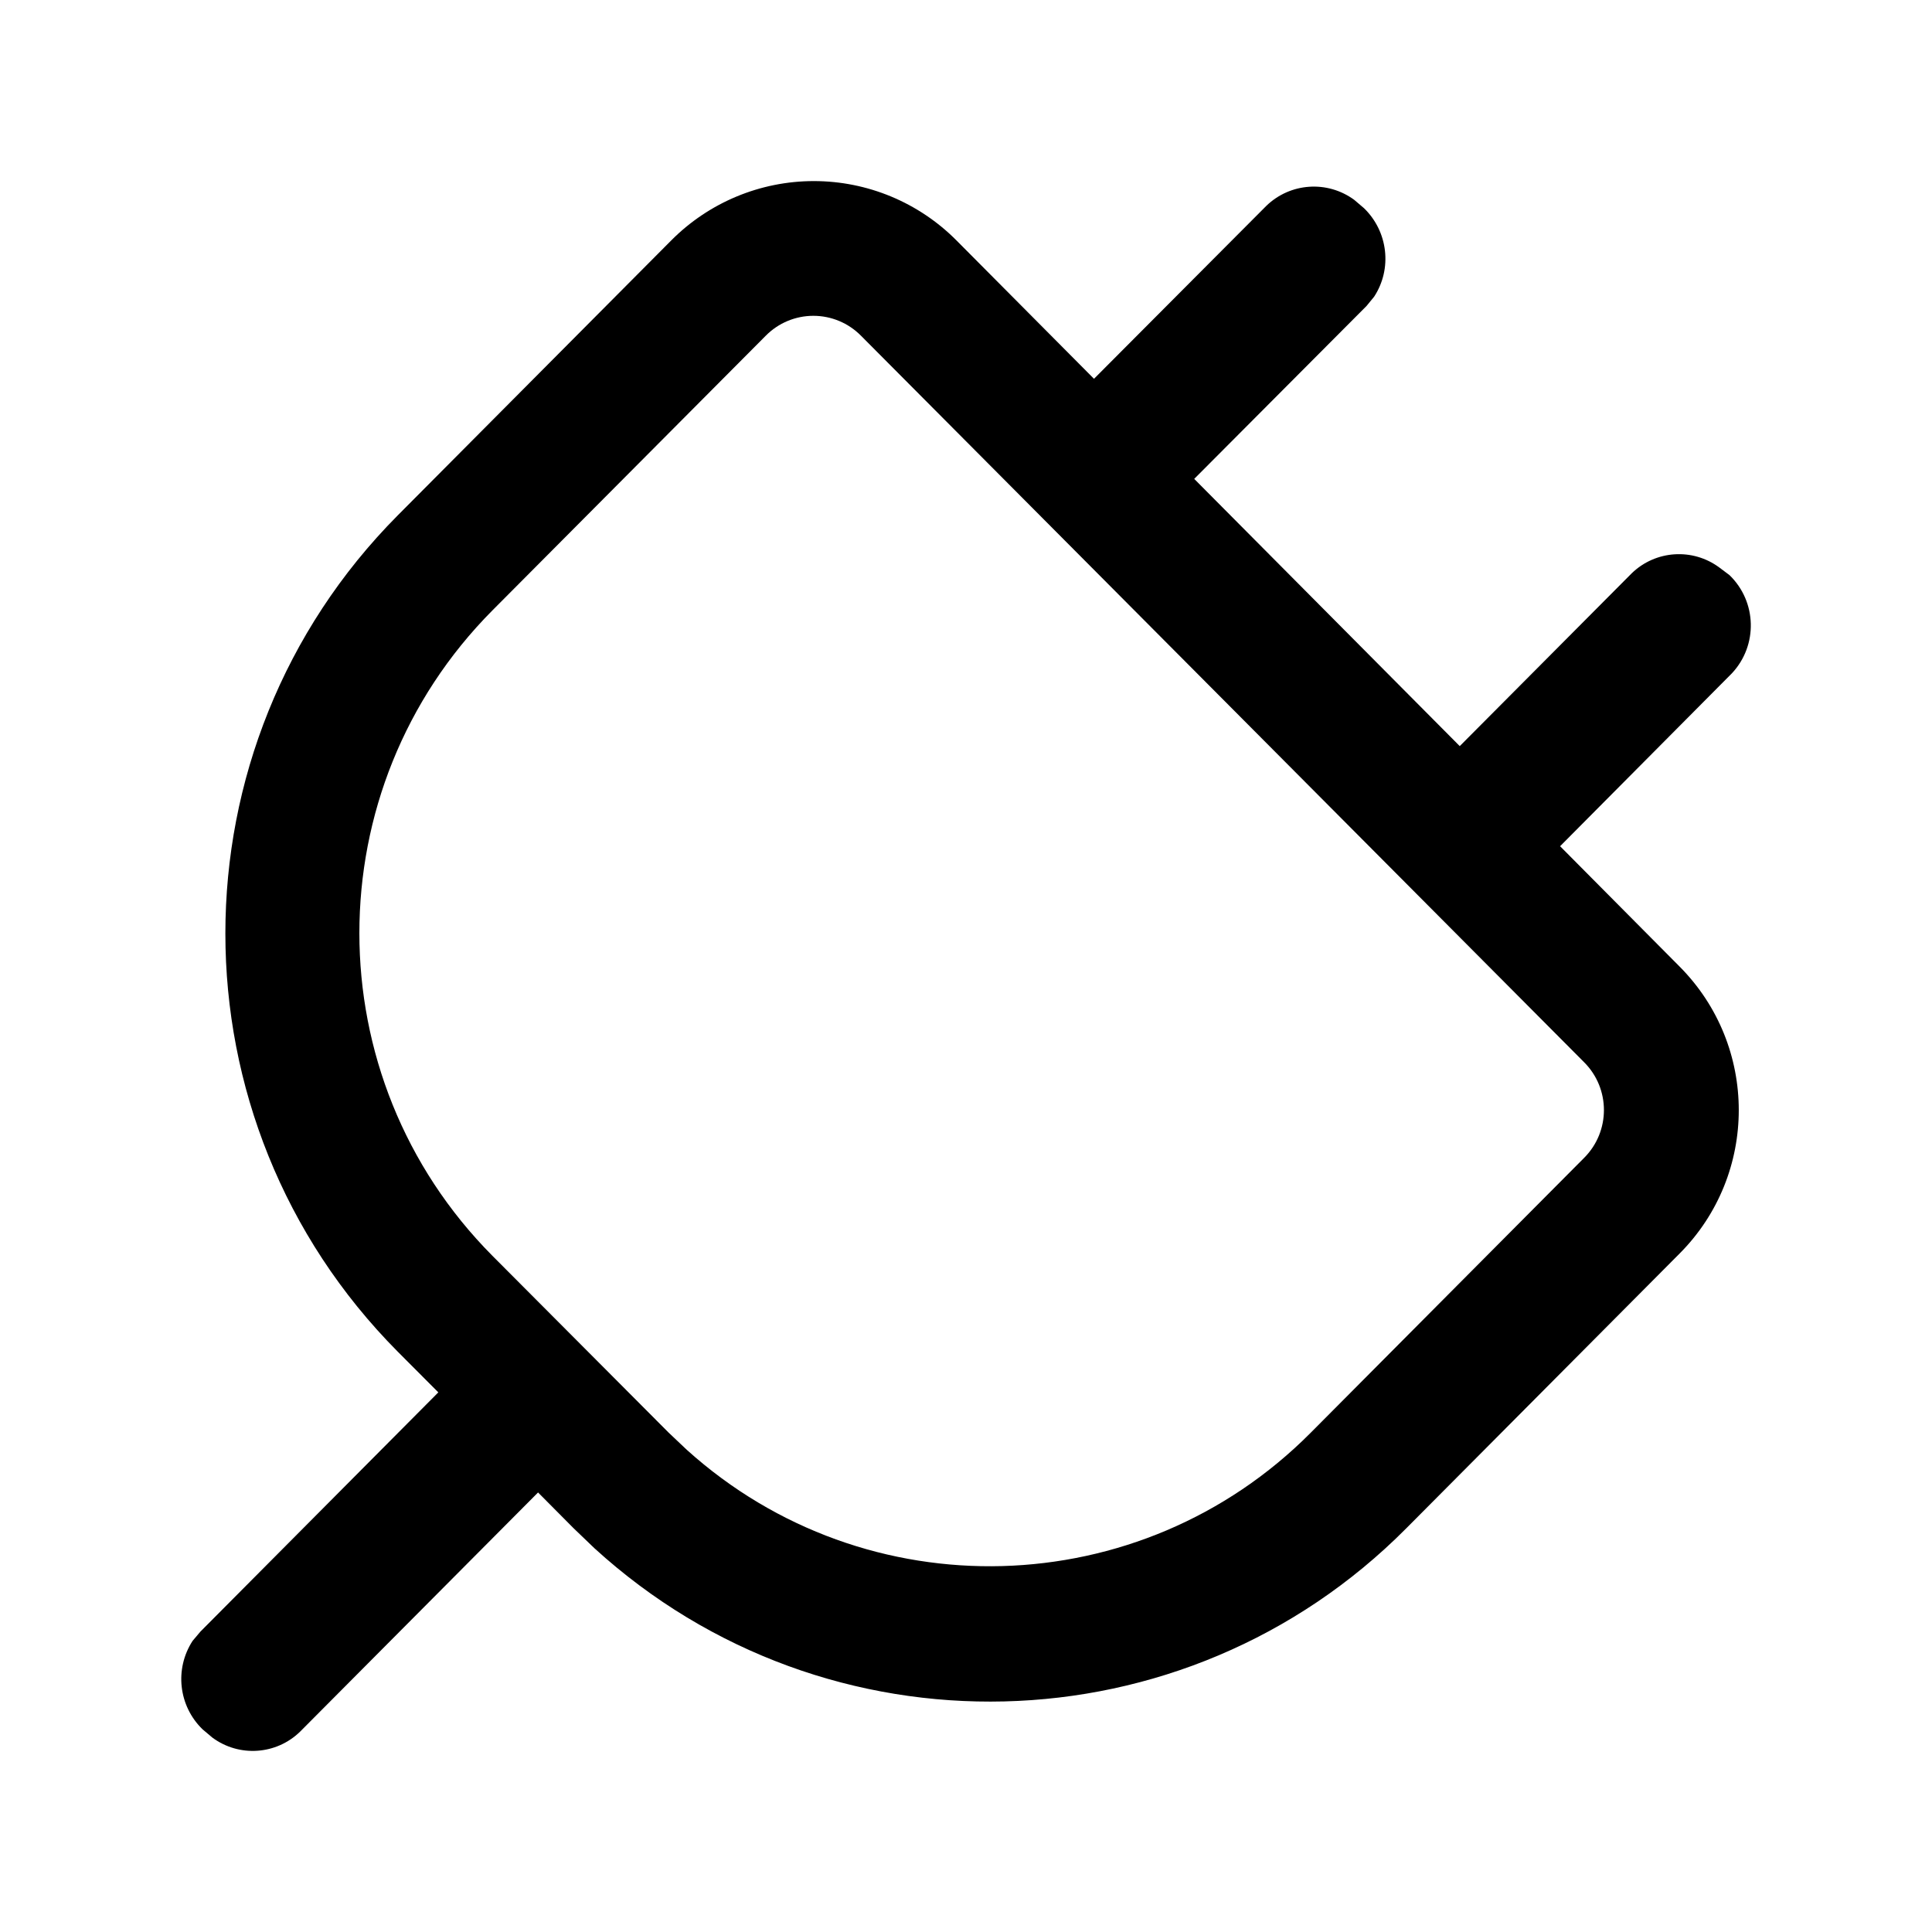
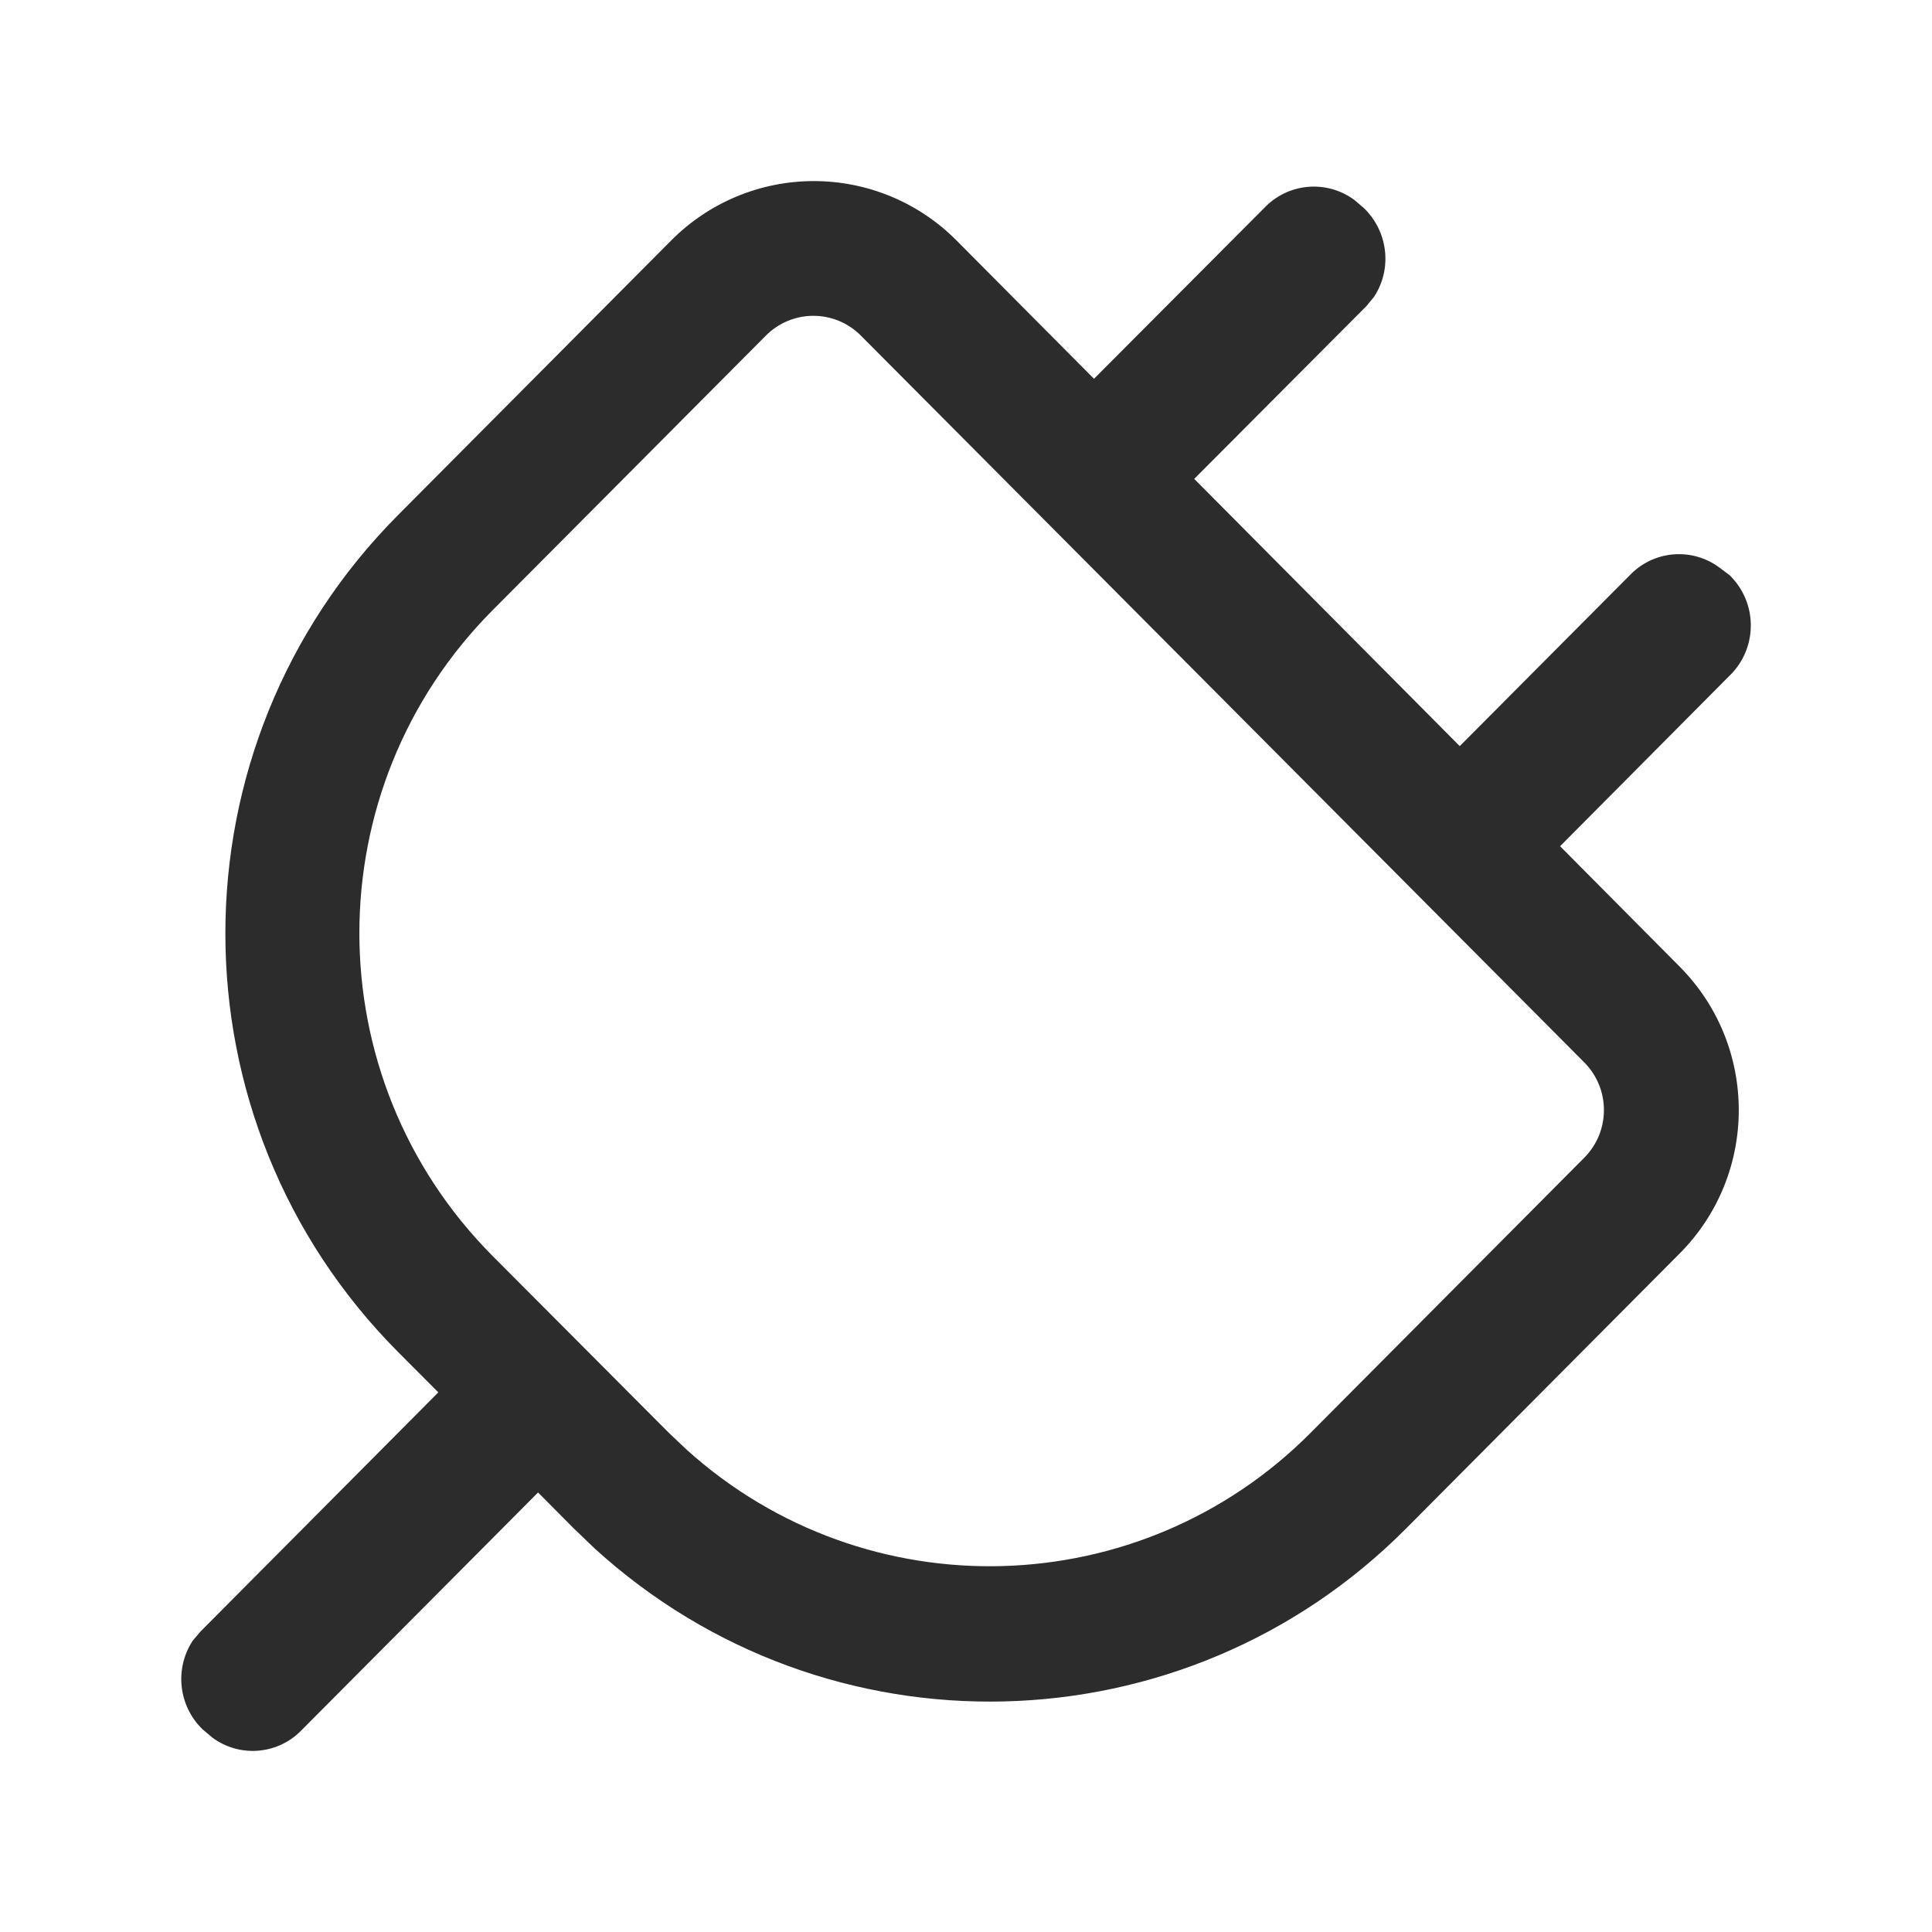
<svg xmlns="http://www.w3.org/2000/svg" t="1787709148263" class="icon" viewBox="0 0 1024 1024" version="1.1" p-id="13992" width="200" height="200">
-   <path d="M916.672 304.832a37.12 37.12 0 0 1 1.28 52.032L826.88 448.512l63.36 63.808c41.792 42.048 41.792 110.08 0 152.064l-144.896 145.664a310.976 310.976 0 0 1-430.272 10.56l-11.008-10.56-18.88-19.008-126.144 126.784a35.968 35.968 0 0 1-46.4 3.2l-5.248-4.416a37.12 37.12 0 0 1-5.312-46.912l4.16-4.928 126.08-126.784-21.504-21.568a314.496 314.496 0 0 1 0-443.264l144.896-145.664a106.56 106.56 0 0 1 151.296 0L579.84 200.768l91.328-91.648a36.16 36.16 0 0 1 46.592-3.2l5.184 4.416c12.8 12.416 15.04 32.128 5.376 46.912l-4.032 4.928L632.96 253.824l140.736 141.632 91.2-91.648a35.968 35.968 0 0 1 46.4-3.008l5.376 4.032z m-77.056 258.176L456.32 177.92a35.456 35.456 0 0 0-50.432 0L260.992 323.52a242.688 242.688 0 0 0 0 342.08l93.44 93.76 9.6 9.088a239.808 239.808 0 0 0 330.688-9.088l144.896-145.664a35.84 35.84 0 0 0 0-50.688z" p-id="13993" />
+   <path fill="#2c2c2c" d="M916.672 304.832a37.12 37.12 0 0 1 1.28 52.032L826.88 448.512l63.36 63.808c41.792 42.048 41.792 110.08 0 152.064l-144.896 145.664a310.976 310.976 0 0 1-430.272 10.56l-11.008-10.56-18.88-19.008-126.144 126.784a35.968 35.968 0 0 1-46.4 3.2l-5.248-4.416a37.12 37.12 0 0 1-5.312-46.912l4.16-4.928 126.08-126.784-21.504-21.568a314.496 314.496 0 0 1 0-443.264l144.896-145.664a106.56 106.56 0 0 1 151.296 0L579.84 200.768l91.328-91.648a36.16 36.16 0 0 1 46.592-3.2l5.184 4.416c12.8 12.416 15.04 32.128 5.376 46.912l-4.032 4.928L632.96 253.824l140.736 141.632 91.2-91.648a35.968 35.968 0 0 1 46.4-3.008l5.376 4.032z m-77.056 258.176L456.32 177.92a35.456 35.456 0 0 0-50.432 0L260.992 323.52a242.688 242.688 0 0 0 0 342.08l93.44 93.76 9.6 9.088a239.808 239.808 0 0 0 330.688-9.088l144.896-145.664a35.84 35.84 0 0 0 0-50.688z" p-id="13993" />
</svg>
